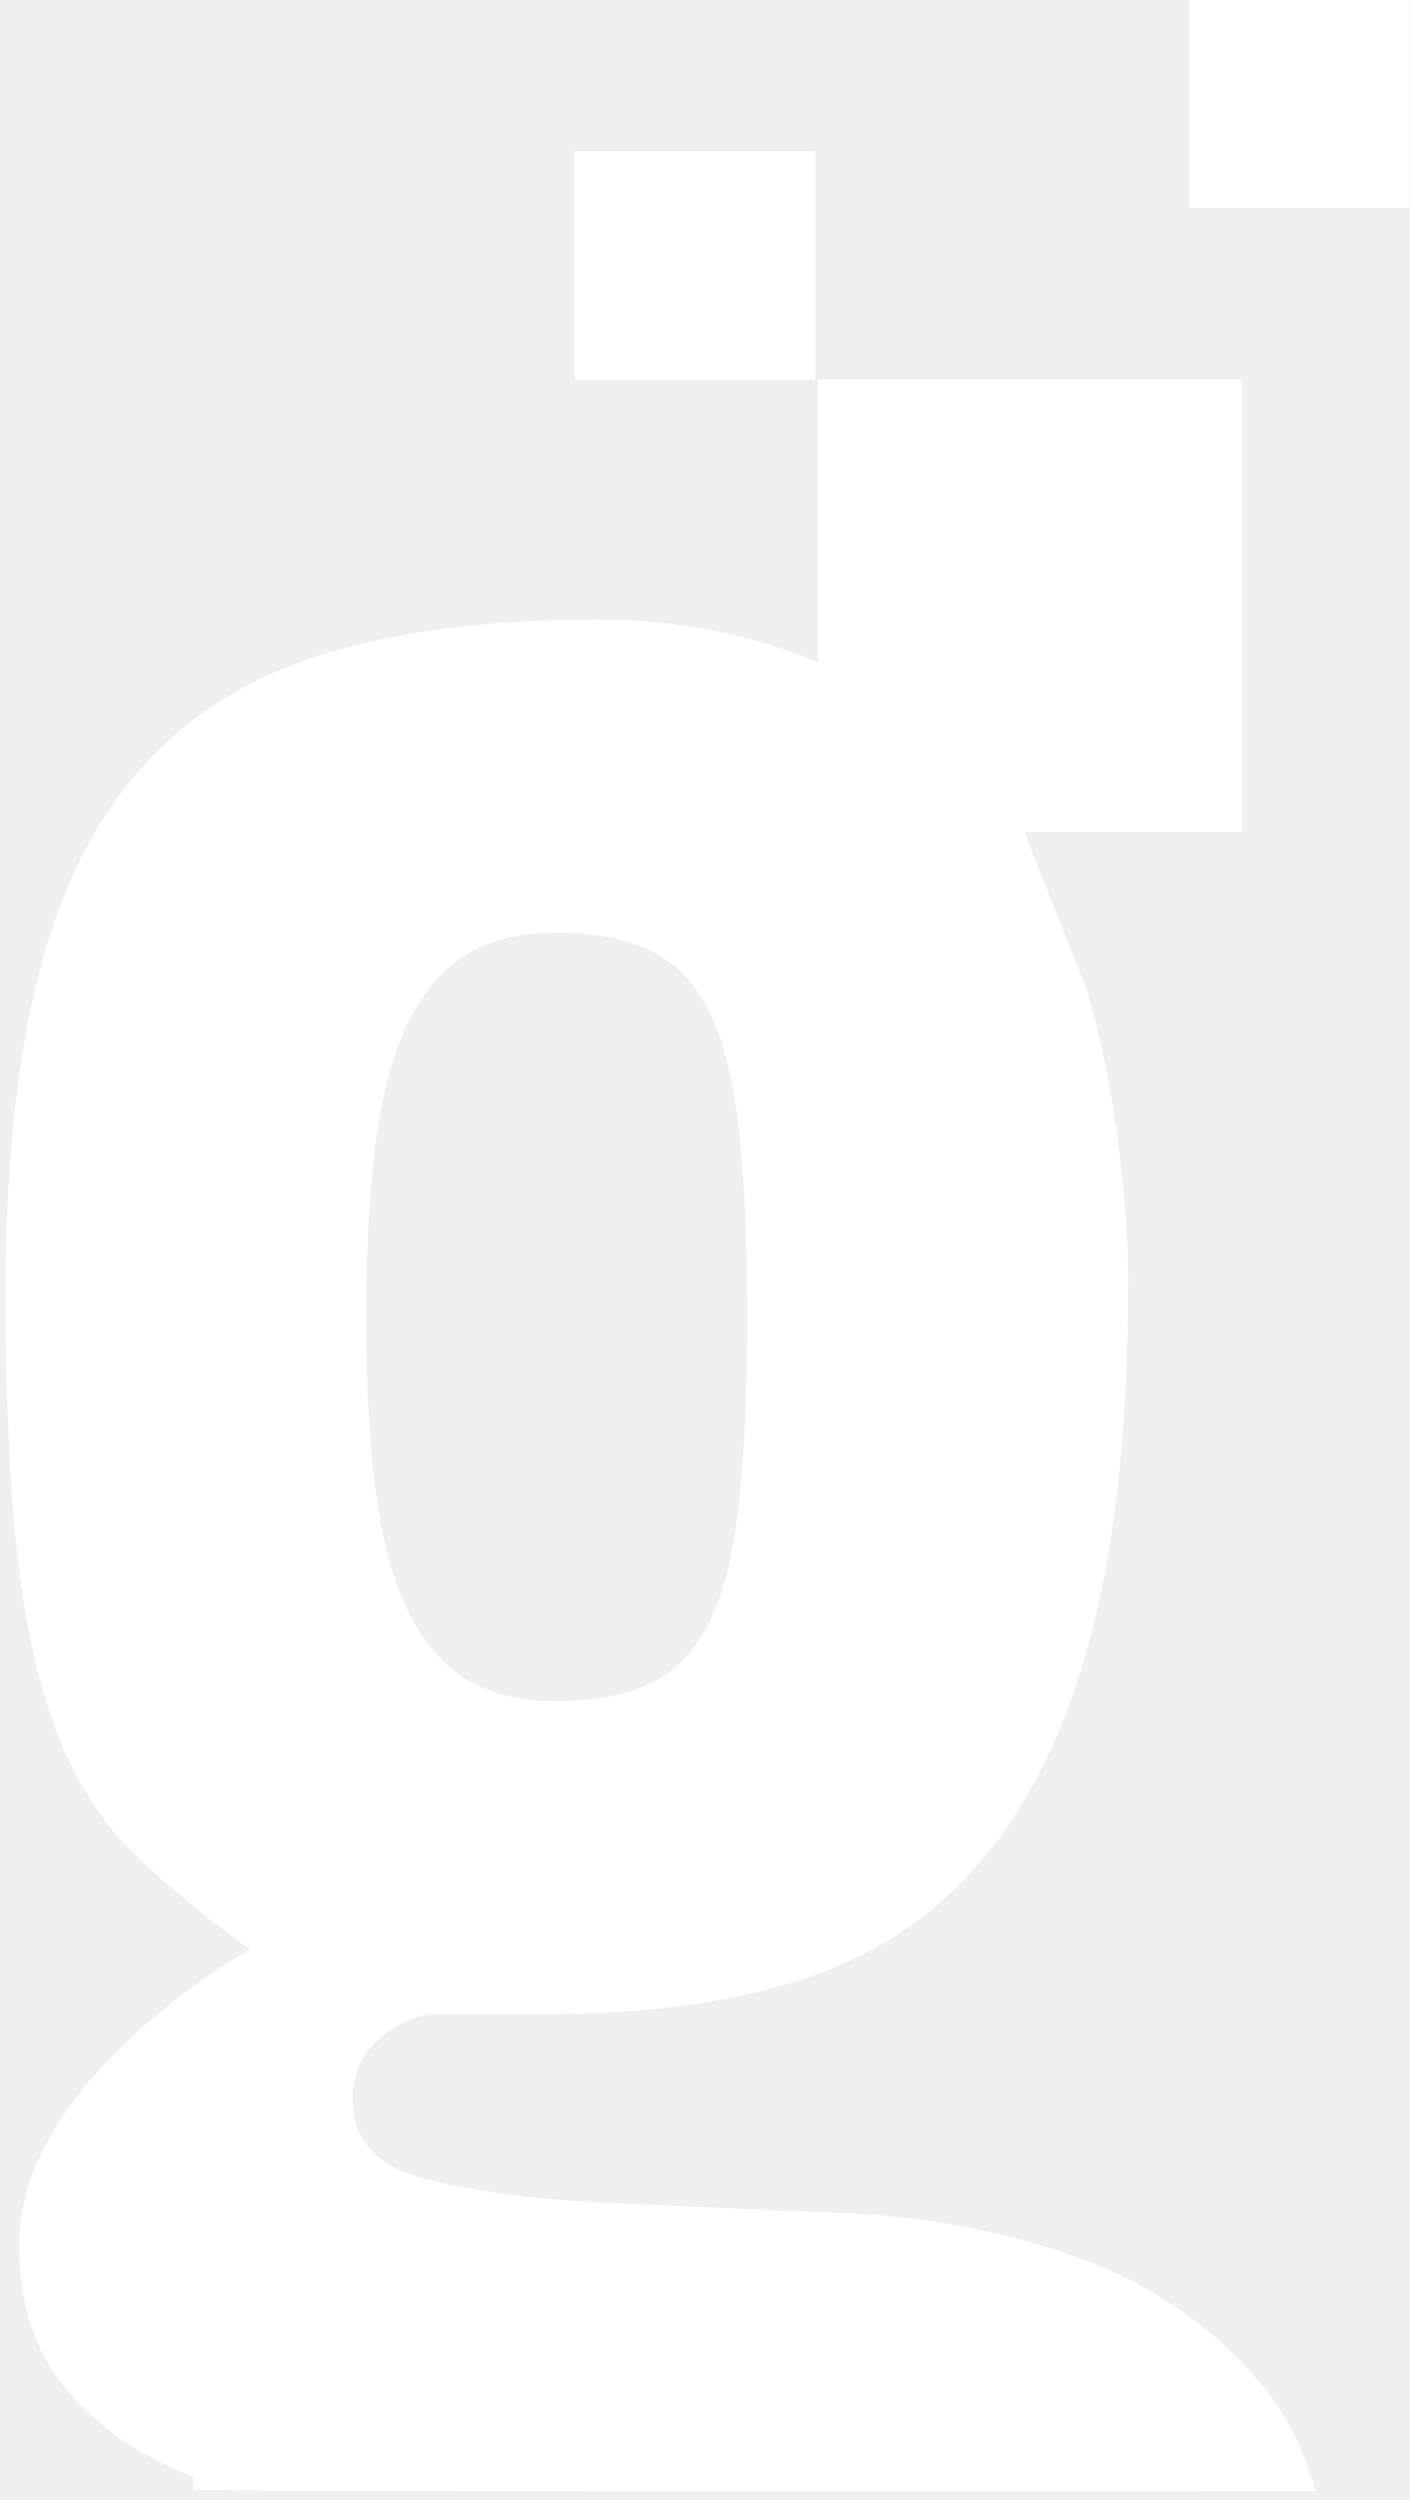
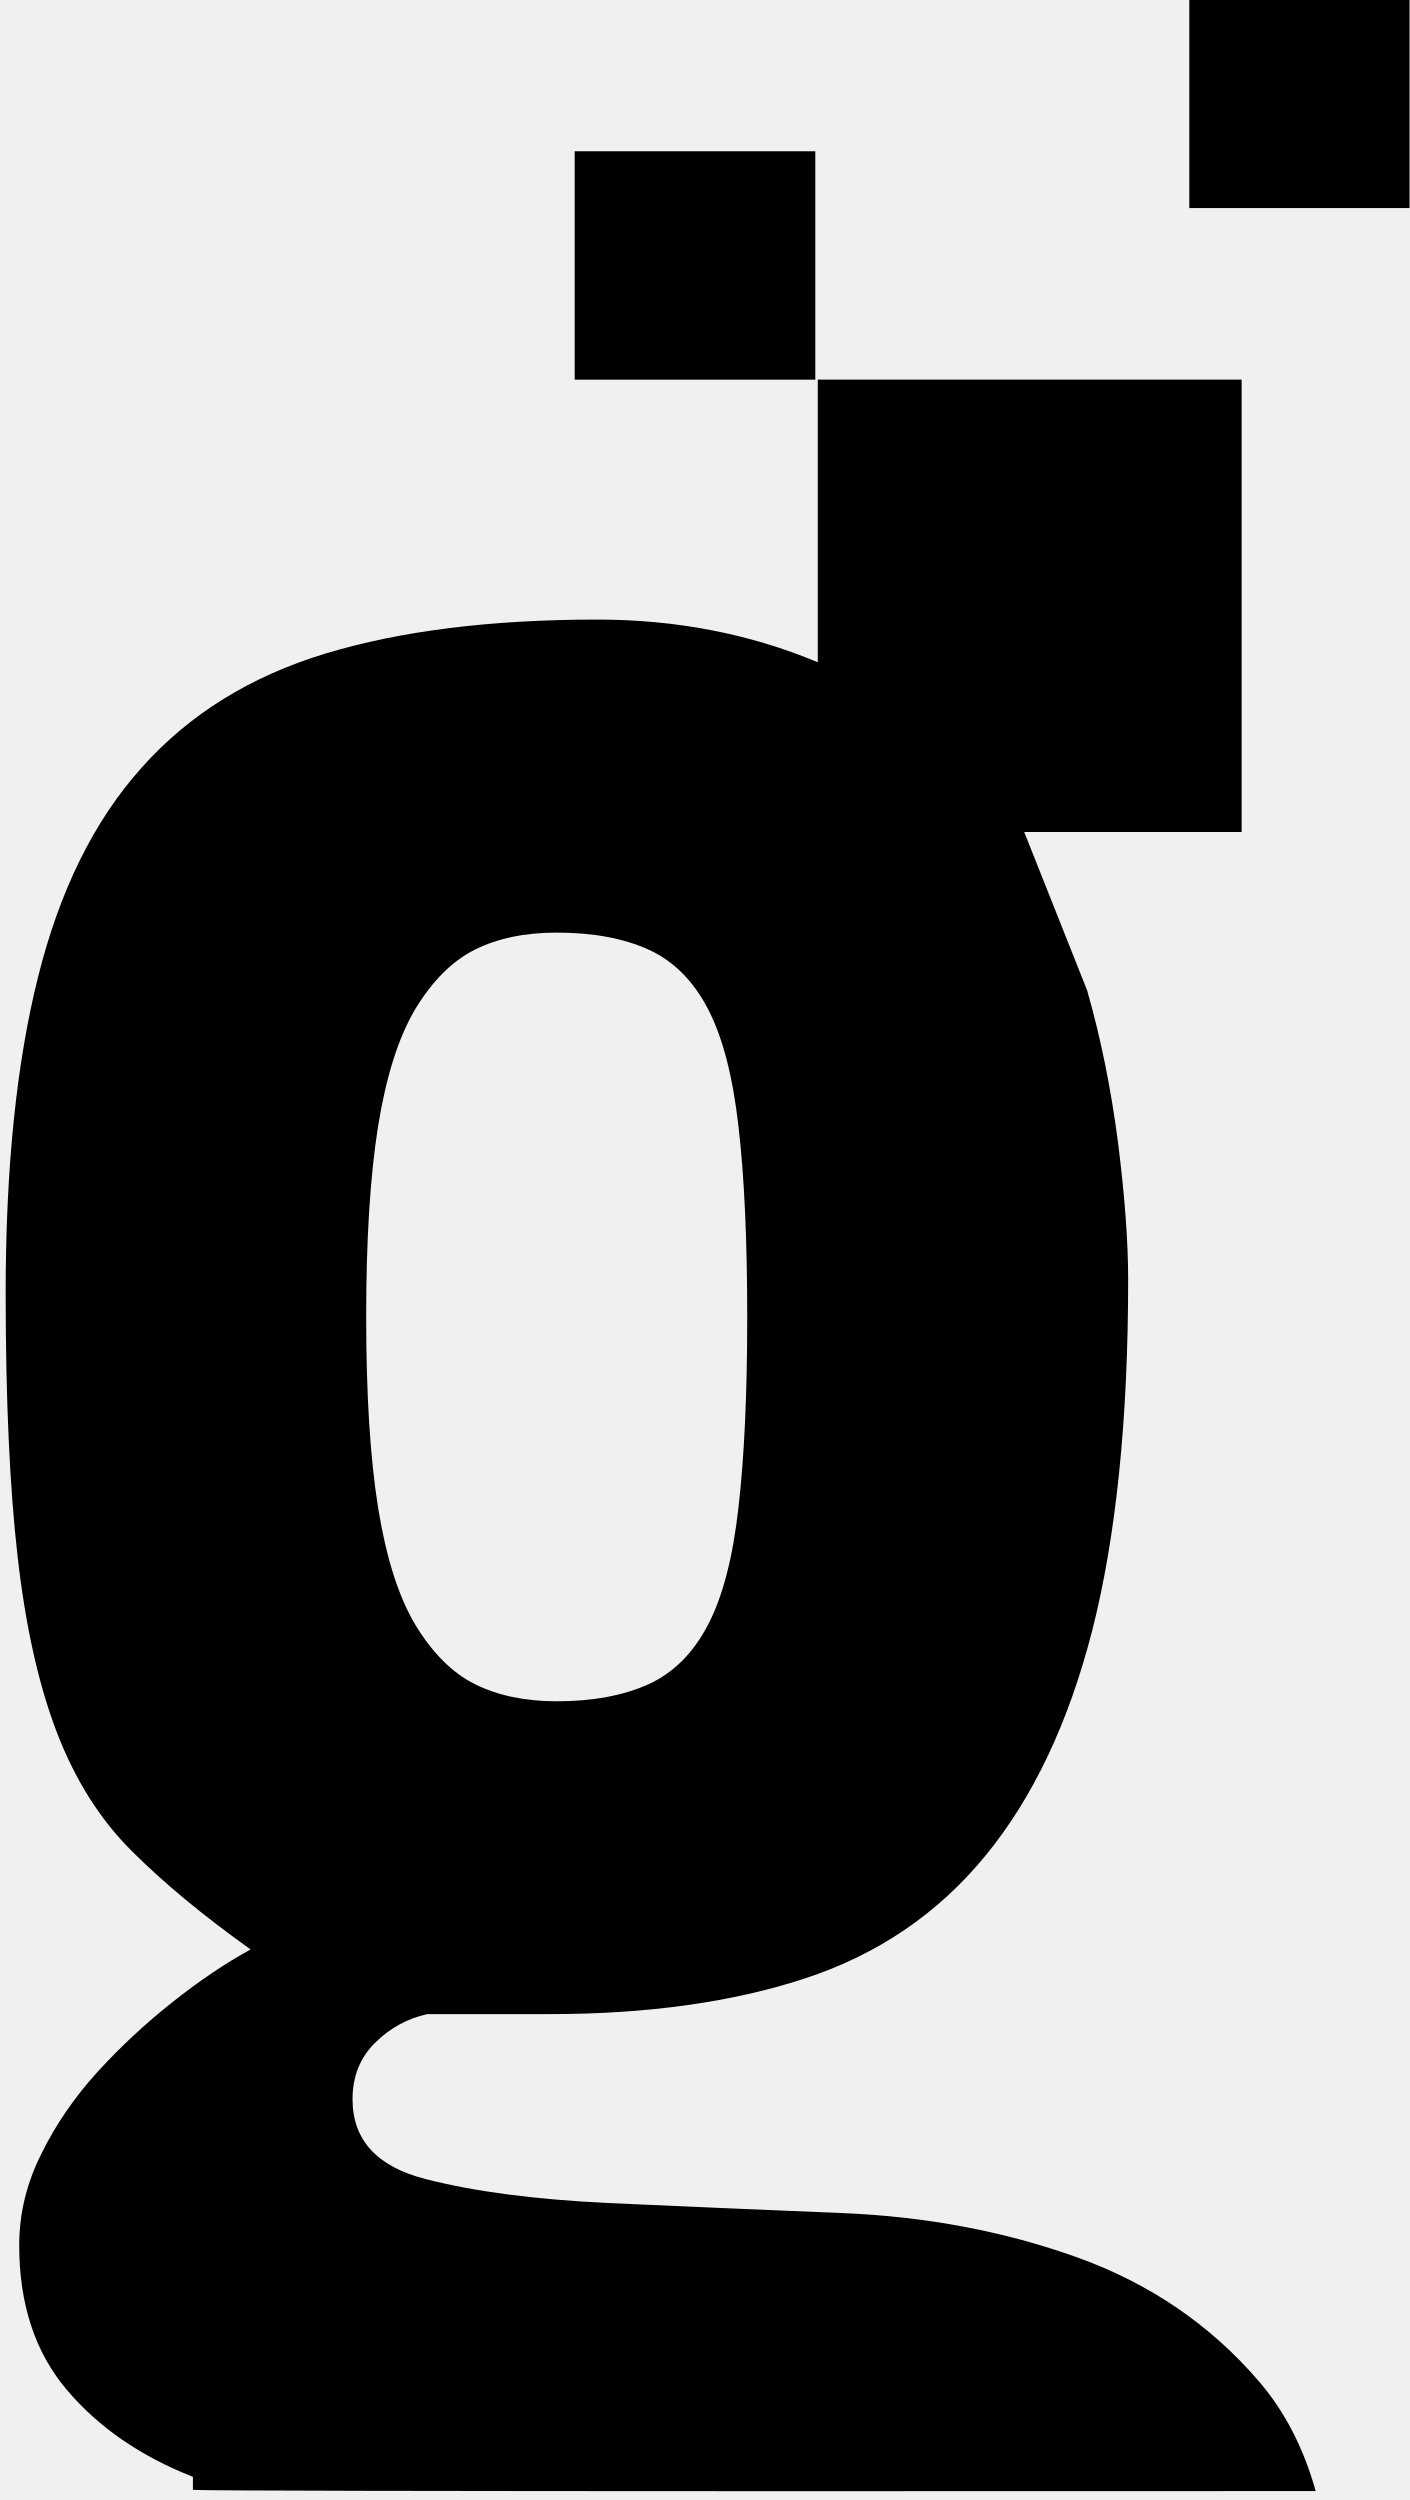
- <svg xmlns="http://www.w3.org/2000/svg" version="1.1" x="0px" y="0px" width="36.084px" height="64px" viewBox="0 0 36.084 64" enable-background="new 0 0 36.084 64" xml:space="preserve">
+ <svg xmlns="http://www.w3.org/2000/svg" version="1.1" id="Layer_1" x="0px" y="0px" width="36.084px" height="64px" viewBox="0 0 36.084 64" enable-background="new 0 0 36.084 64" xml:space="preserve">
  <g id="Layer_2">
</g>
-   <g id="Layer_1">
-     <path fill="#FFFFFF" d="M14.25,43.553c0.931,0,1.712-0.149,2.354-0.437c0.634-0.289,1.145-0.798,1.521-1.522   c0.379-0.725,0.637-1.729,0.781-3.005c0.147-1.277,0.223-2.902,0.223-4.877c0-1.974-0.075-3.597-0.223-4.875   c-0.145-1.276-0.402-2.278-0.781-3.006c-0.376-0.725-0.887-1.232-1.521-1.521c-0.642-0.29-1.423-0.435-2.354-0.435   c-0.813,0-1.509,0.145-2.091,0.435c-0.579,0.289-1.088,0.797-1.527,1.521c-0.433,0.728-0.748,1.729-0.954,3.006   c-0.203,1.277-0.304,2.901-0.304,4.875c0,1.975,0.101,3.6,0.304,4.877c0.206,1.276,0.521,2.28,0.954,3.005   c0.439,0.724,0.948,1.233,1.527,1.522C12.741,43.404,13.437,43.553,14.25,43.553z M20.935,9.718h10.85V21.3h-5.565l1.611,4.055   c0.349,1.22,0.61,2.511,0.788,3.875c0.172,1.362,0.262,2.539,0.262,3.525c0,3.6-0.311,6.589-0.916,8.969   c-0.608,2.38-1.526,4.308-2.745,5.79c-1.214,1.479-2.755,2.524-4.611,3.132c-1.859,0.611-4.038,0.915-6.533,0.915h-3.138   c-0.52,0.116-0.968,0.364-1.345,0.742c-0.378,0.376-0.569,0.857-0.569,1.436c0,1.043,0.624,1.727,1.871,2.044   c1.252,0.322,2.804,0.523,4.662,0.613c1.854,0.084,3.859,0.172,6.011,0.258c2.142,0.088,4.146,0.466,6.005,1.133   c1.854,0.666,3.414,1.727,4.658,3.179c0.655,0.761,1.138,1.694,1.449,2.803c0,0-28.978,0.02-28.742-0.032v-0.333   c-1.34-0.525-2.41-1.263-3.223-2.22c-0.815-0.96-1.223-2.192-1.223-3.703c0-0.812,0.189-1.595,0.57-2.348   c0.371-0.756,0.855-1.453,1.434-2.091c0.584-0.638,1.219-1.234,1.916-1.784c0.697-0.553,1.363-1.002,2.004-1.351   c-1.223-0.871-2.236-1.714-3.047-2.524c-0.815-0.813-1.451-1.827-1.92-3.049c-0.464-1.218-0.797-2.712-0.998-4.483   c-0.203-1.771-0.306-4.019-0.306-6.747c0-3.195,0.276-5.892,0.831-8.099c0.551-2.206,1.429-3.991,2.652-5.354   c1.214-1.365,2.787-2.337,4.7-2.918c1.918-0.581,4.235-0.871,6.966-0.871c2.015,0,3.896,0.364,5.641,1.092V9.718z M14.712,3.873   h6.16v5.846h-6.16V3.873z M30.446,0h5.638v5.327h-5.638V0z" />
+   <g id="Layer_1_1_">
+     <path d="M14.25,43.553c0.931,0,1.712-0.148,2.354-0.437c0.634-0.289,1.145-0.798,1.521-1.522c0.379-0.725,0.638-1.729,0.78-3.005   c0.148-1.276,0.224-2.901,0.224-4.877c0-1.974-0.075-3.597-0.224-4.875c-0.145-1.276-0.401-2.278-0.78-3.006   c-0.376-0.725-0.887-1.232-1.521-1.521c-0.642-0.29-1.423-0.435-2.354-0.435c-0.813,0-1.509,0.145-2.091,0.435   c-0.579,0.289-1.088,0.797-1.527,1.521c-0.433,0.728-0.748,1.729-0.954,3.006c-0.203,1.277-0.304,2.901-0.304,4.875   c0,1.976,0.101,3.601,0.304,4.877c0.206,1.276,0.521,2.28,0.954,3.005c0.439,0.725,0.948,1.233,1.527,1.522   C12.741,43.404,13.437,43.553,14.25,43.553z M20.935,9.718h10.851V21.3H26.22l1.611,4.055c0.35,1.22,0.609,2.511,0.788,3.875   c0.172,1.362,0.262,2.539,0.262,3.525c0,3.601-0.312,6.589-0.916,8.97c-0.608,2.379-1.526,4.308-2.745,5.789   c-1.214,1.479-2.755,2.524-4.611,3.133c-1.858,0.61-4.038,0.914-6.532,0.914h-3.138c-0.52,0.116-0.968,0.364-1.345,0.742   c-0.378,0.377-0.569,0.857-0.569,1.437c0,1.043,0.624,1.727,1.871,2.044c1.252,0.322,2.804,0.523,4.662,0.613   c1.854,0.084,3.859,0.172,6.01,0.258c2.143,0.088,4.146,0.466,6.006,1.133c1.854,0.666,3.414,1.727,4.658,3.179   c0.654,0.761,1.138,1.694,1.449,2.804c0,0-28.979,0.02-28.743-0.033v-0.332c-1.34-0.525-2.41-1.264-3.223-2.221   C0.9,60.225,0.492,58.992,0.492,57.48c0-0.812,0.189-1.595,0.57-2.348c0.371-0.756,0.855-1.453,1.434-2.091   c0.584-0.638,1.219-1.233,1.916-1.784c0.697-0.553,1.363-1.002,2.004-1.351c-1.223-0.871-2.236-1.714-3.047-2.524   c-0.815-0.812-1.451-1.826-1.92-3.049c-0.464-1.218-0.797-2.712-0.998-4.482c-0.203-1.771-0.306-4.02-0.306-6.748   c0-3.194,0.276-5.892,0.831-8.099c0.551-2.206,1.429-3.991,2.652-5.354c1.214-1.365,2.787-2.337,4.7-2.918   c1.918-0.581,4.235-0.871,6.966-0.871c2.015,0,3.896,0.364,5.641,1.092V9.718z M14.712,3.873h6.16v5.846h-6.16V3.873z M30.446,0   h5.638v5.327h-5.638V0z" />
  </g>
</svg>
